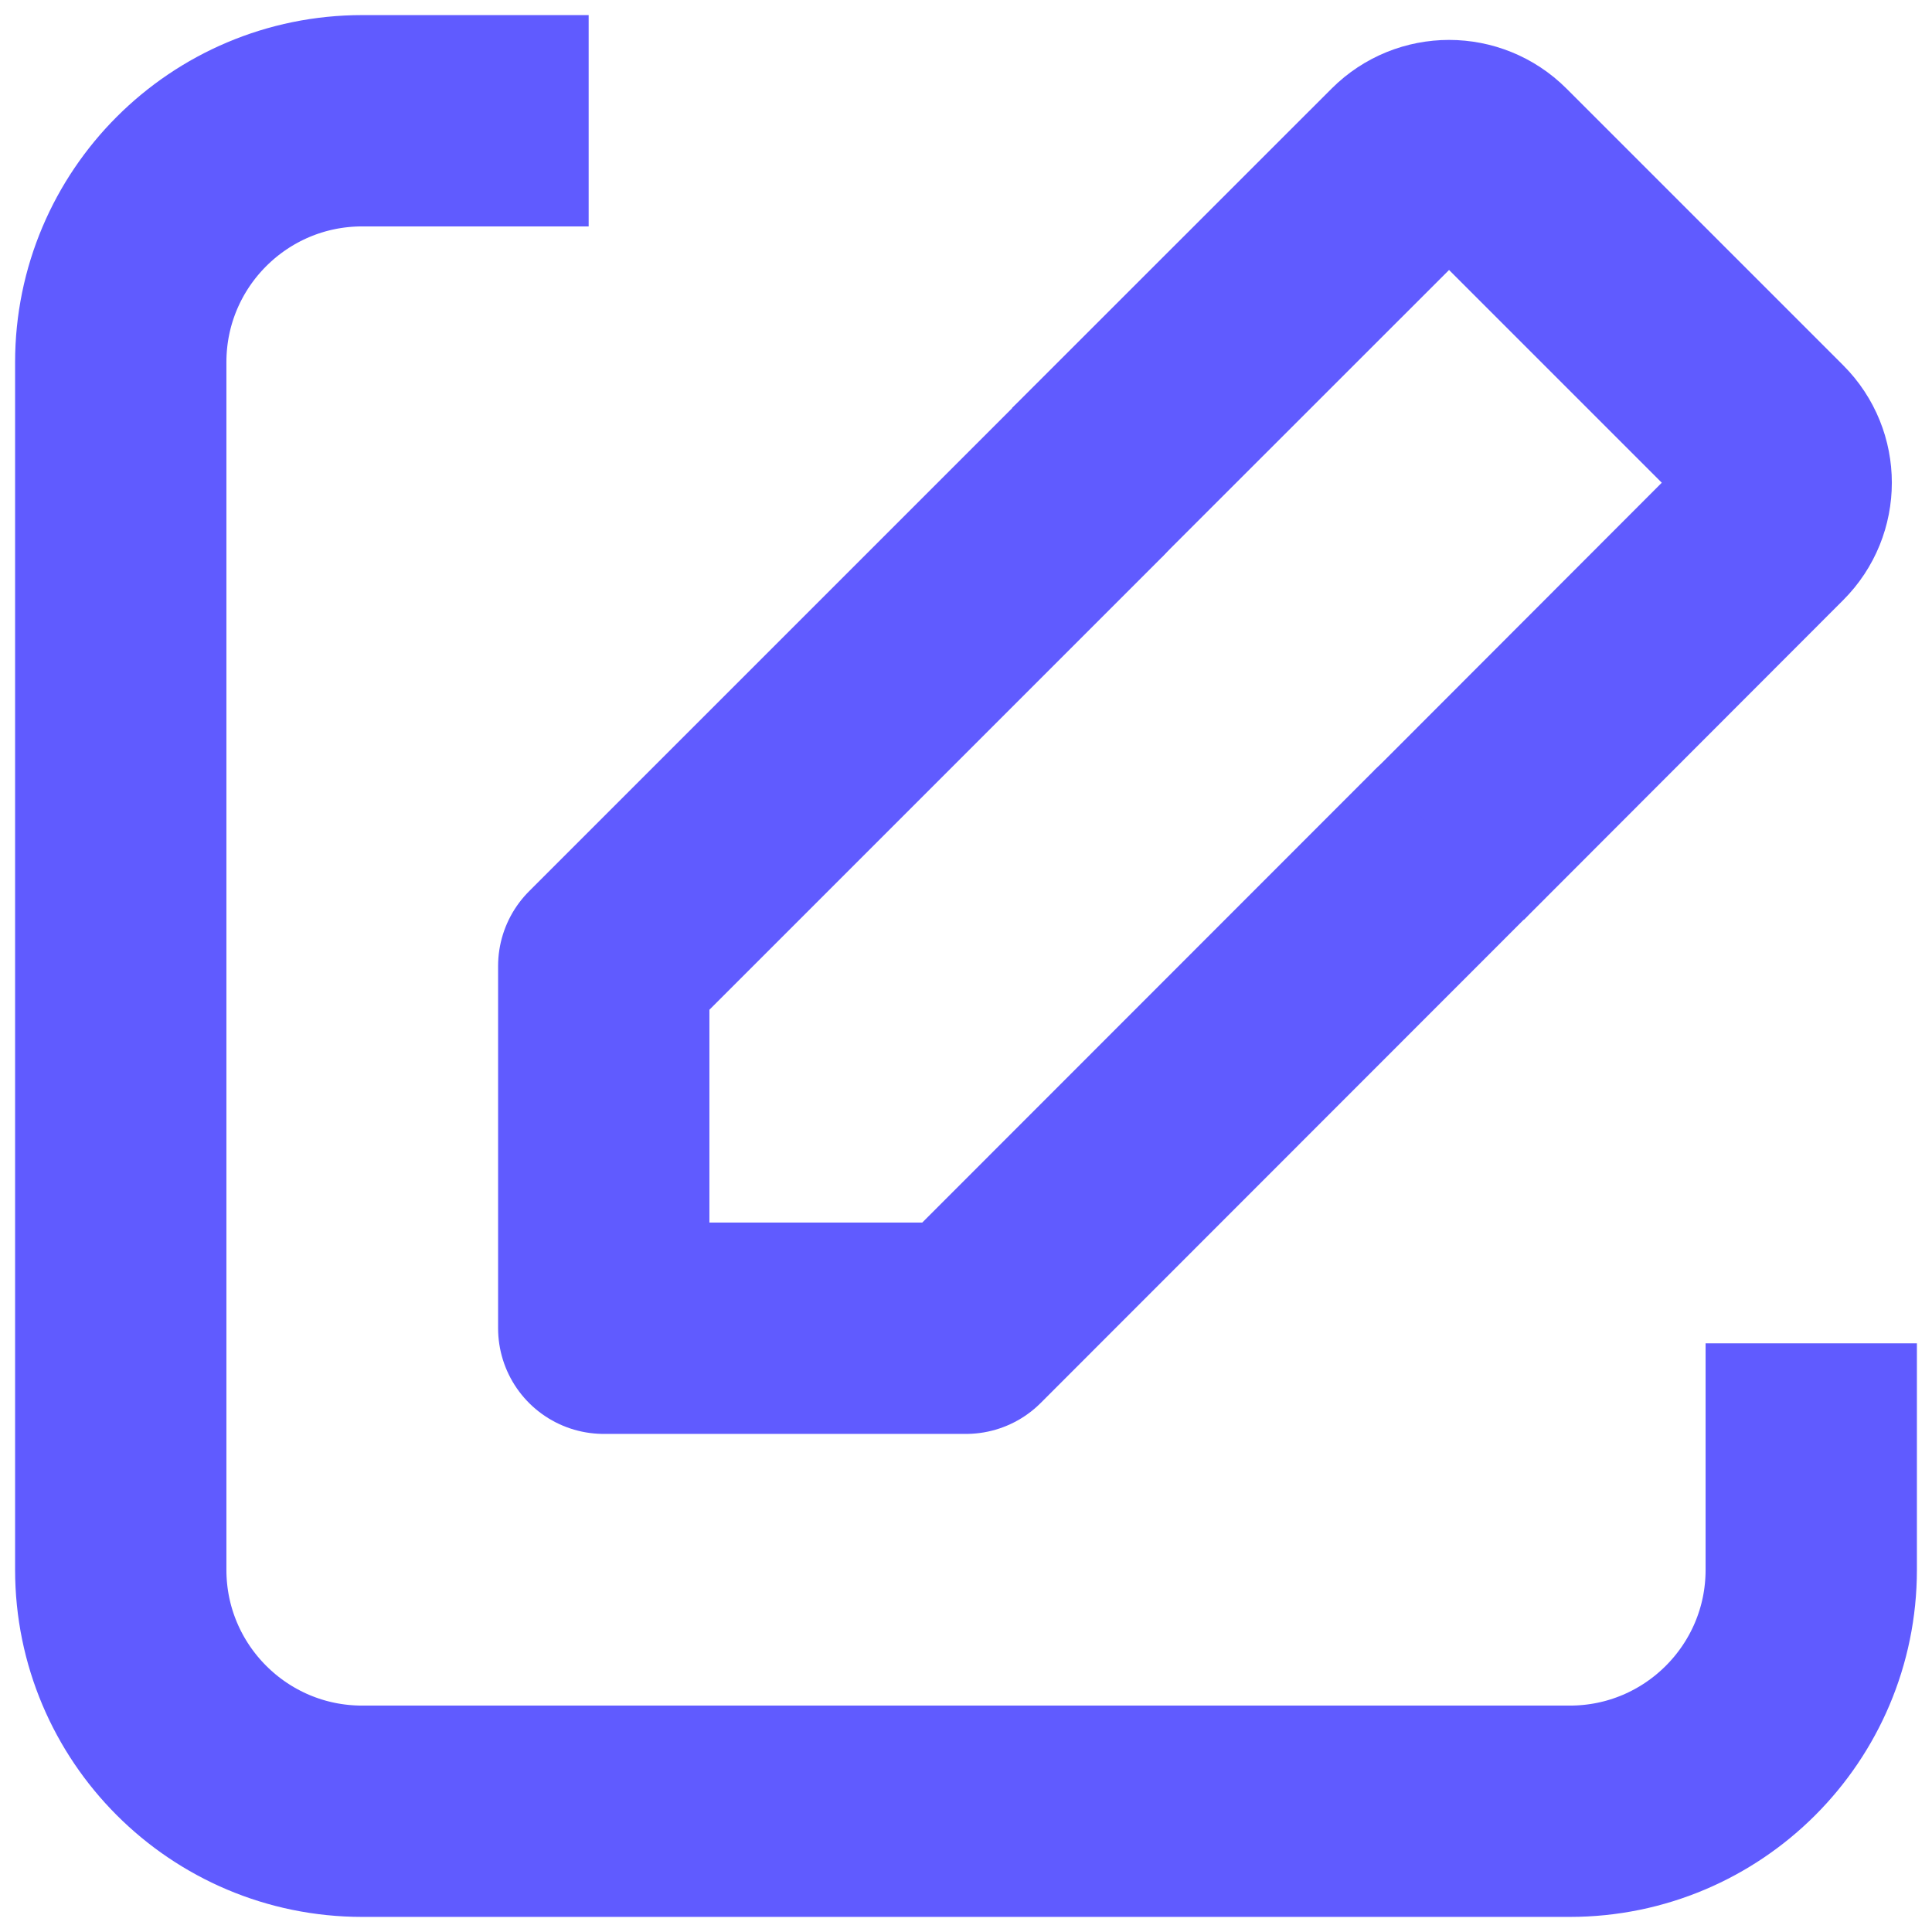
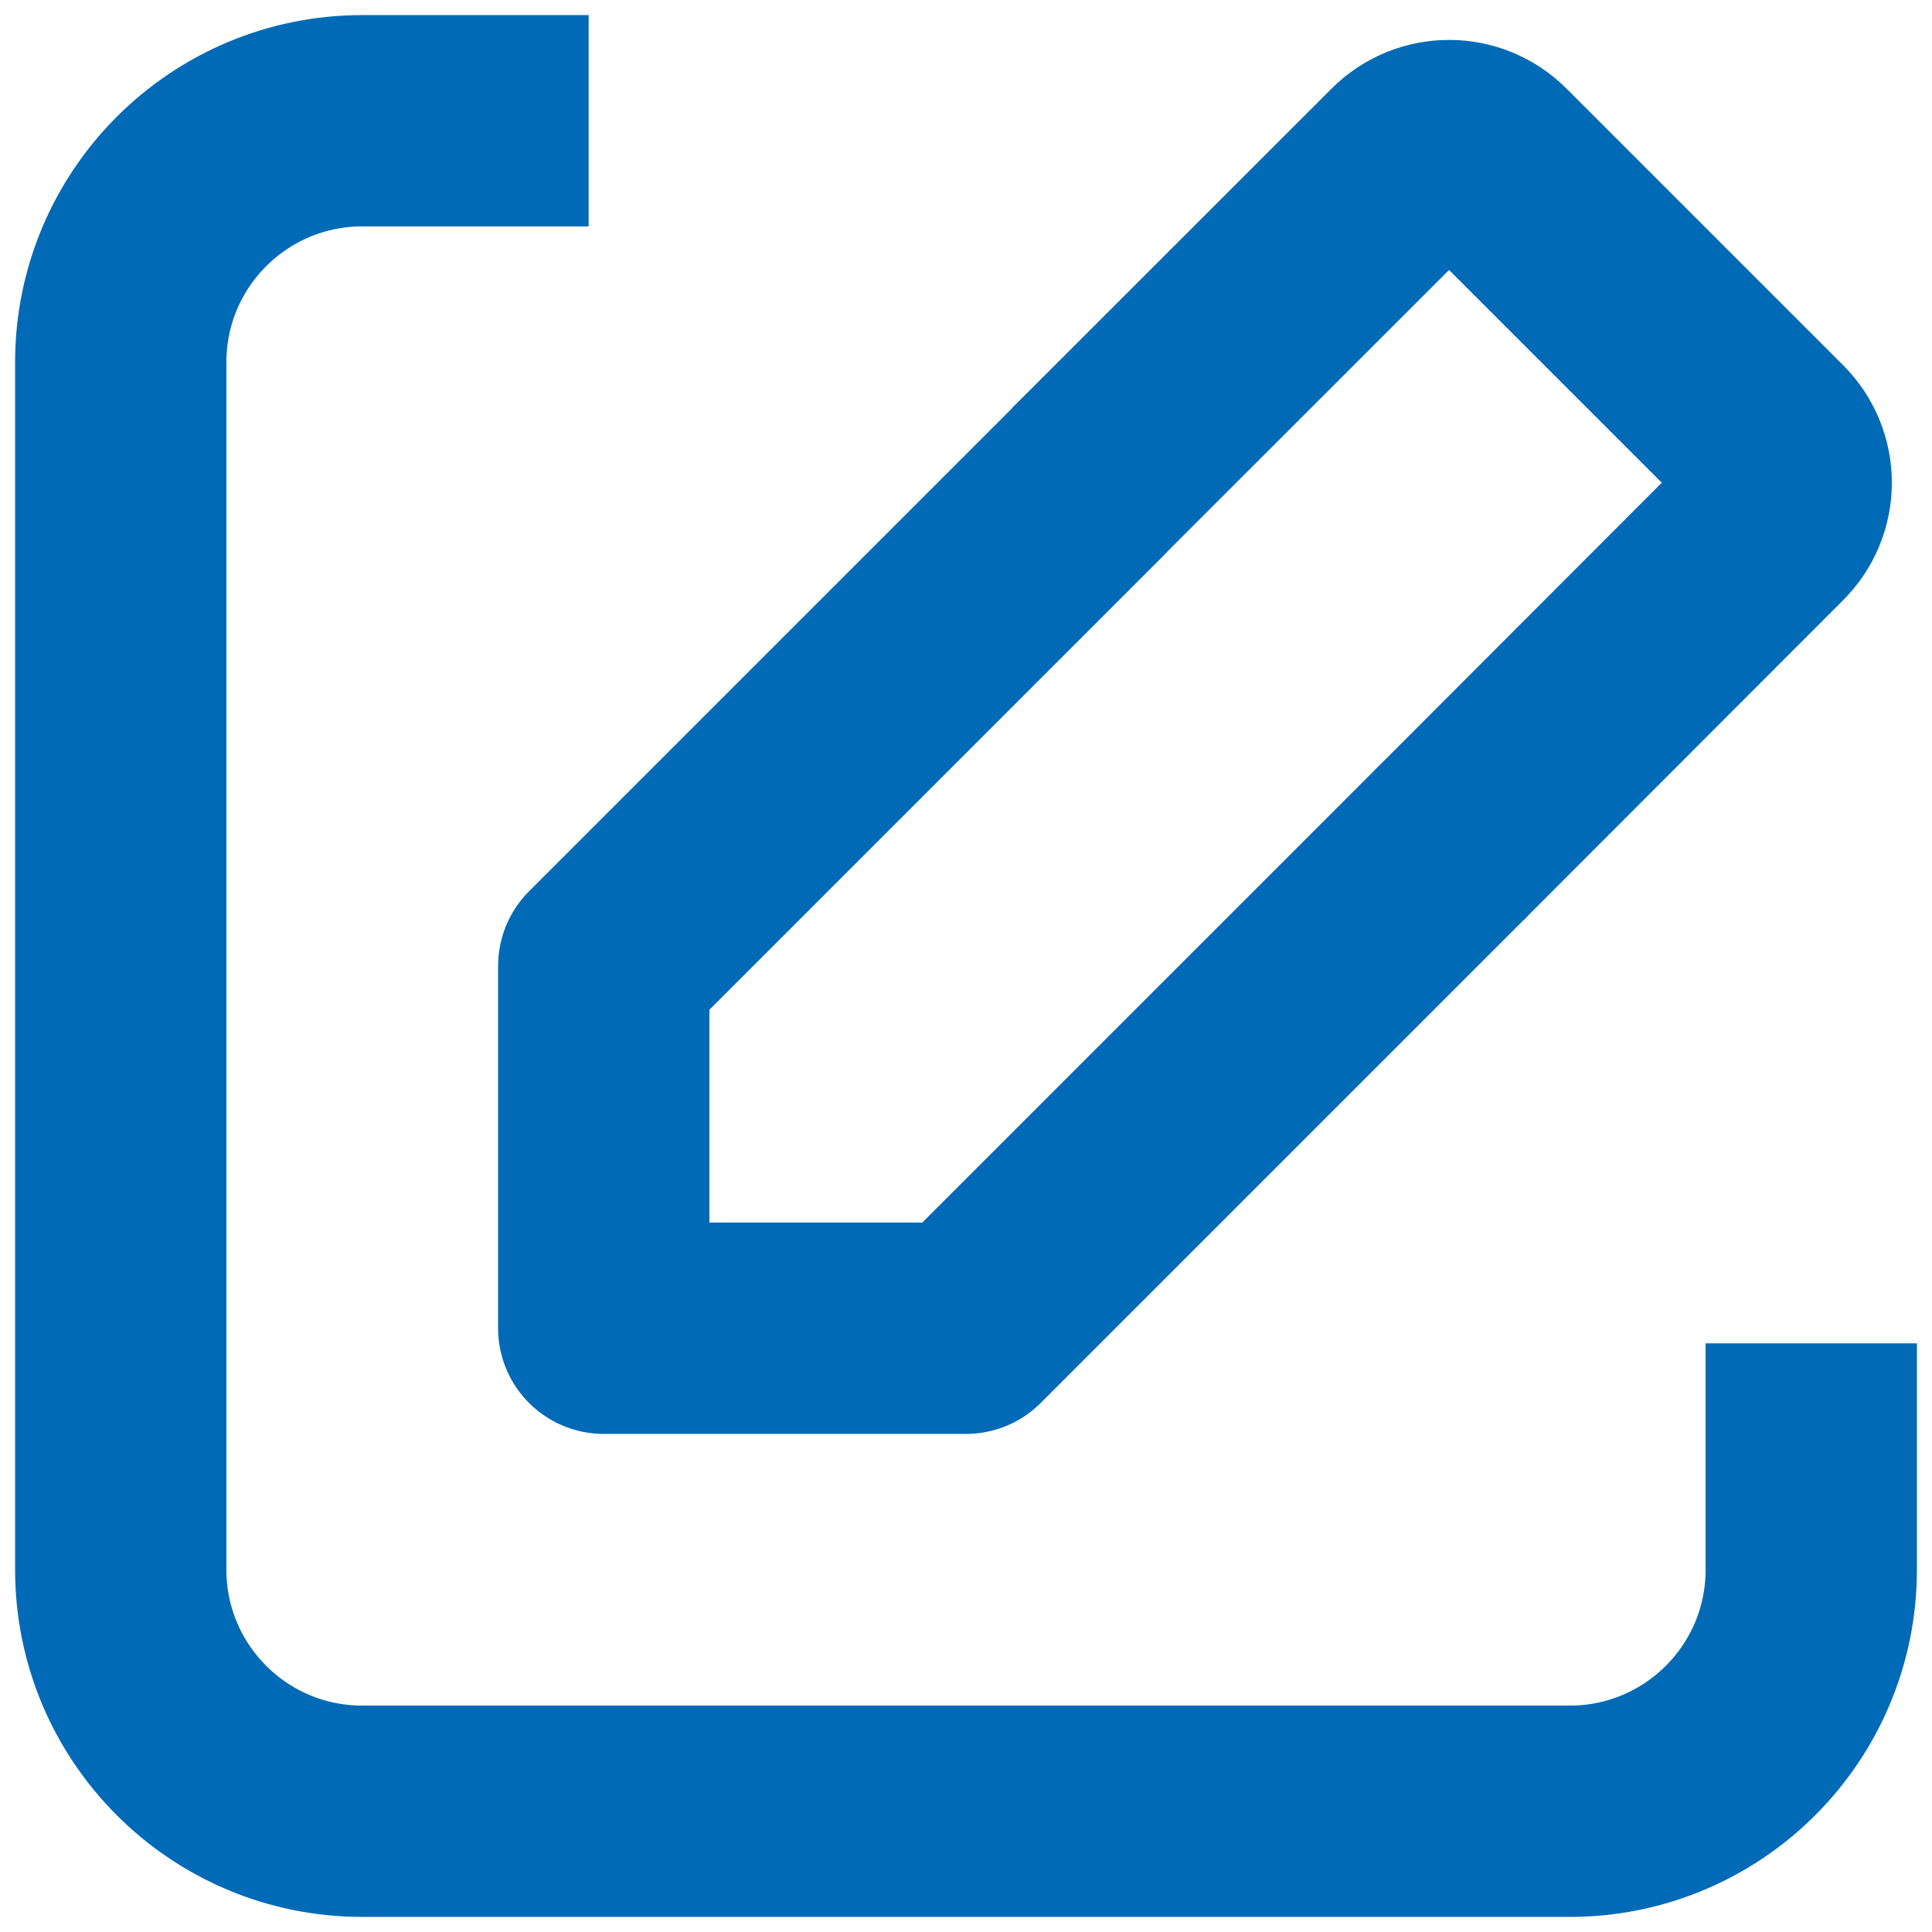
<svg xmlns="http://www.w3.org/2000/svg" width="16" height="16" fill="none">
-   <path d="M15 12v1a2 2 0 0 1-2 2H3a2 2 0 0 1-2-2V3a2 2 0 0 1 2-2h1" stroke="#605BFF" stroke-width="1.75" stroke-linecap="square" />
-   <path d="M12 6.998 8 11H5V8l4-4" stroke="#605BFF" stroke-width="1.75" stroke-linecap="round" stroke-linejoin="round" />
-   <path d="m12 7 2.646-2.649a.5.5 0 0 0 0-.707l-2.292-2.292a.5.5 0 0 0-.707 0L9 3.998" stroke="#605BFF" stroke-width="1.75" />
+   <path d="M15 12v1a2 2 0 0 1-2 2H3a2 2 0 0 1-2-2V3a2 2 0 0 1 2-2h1" stroke="#006AB7" stroke-width="1.75" stroke-linecap="square" />
+   <path d="m12 7-4 4H5V8l4-4" stroke="#006AB7" stroke-width="1.75" stroke-linecap="round" stroke-linejoin="round" />
+   <path d="m12 7 2.646-2.649a.5.5 0 0 0 0-.707l-2.292-2.292a.5.5 0 0 0-.707 0L9 3.998" stroke="#006AB7" stroke-width="1.75" />
</svg>
